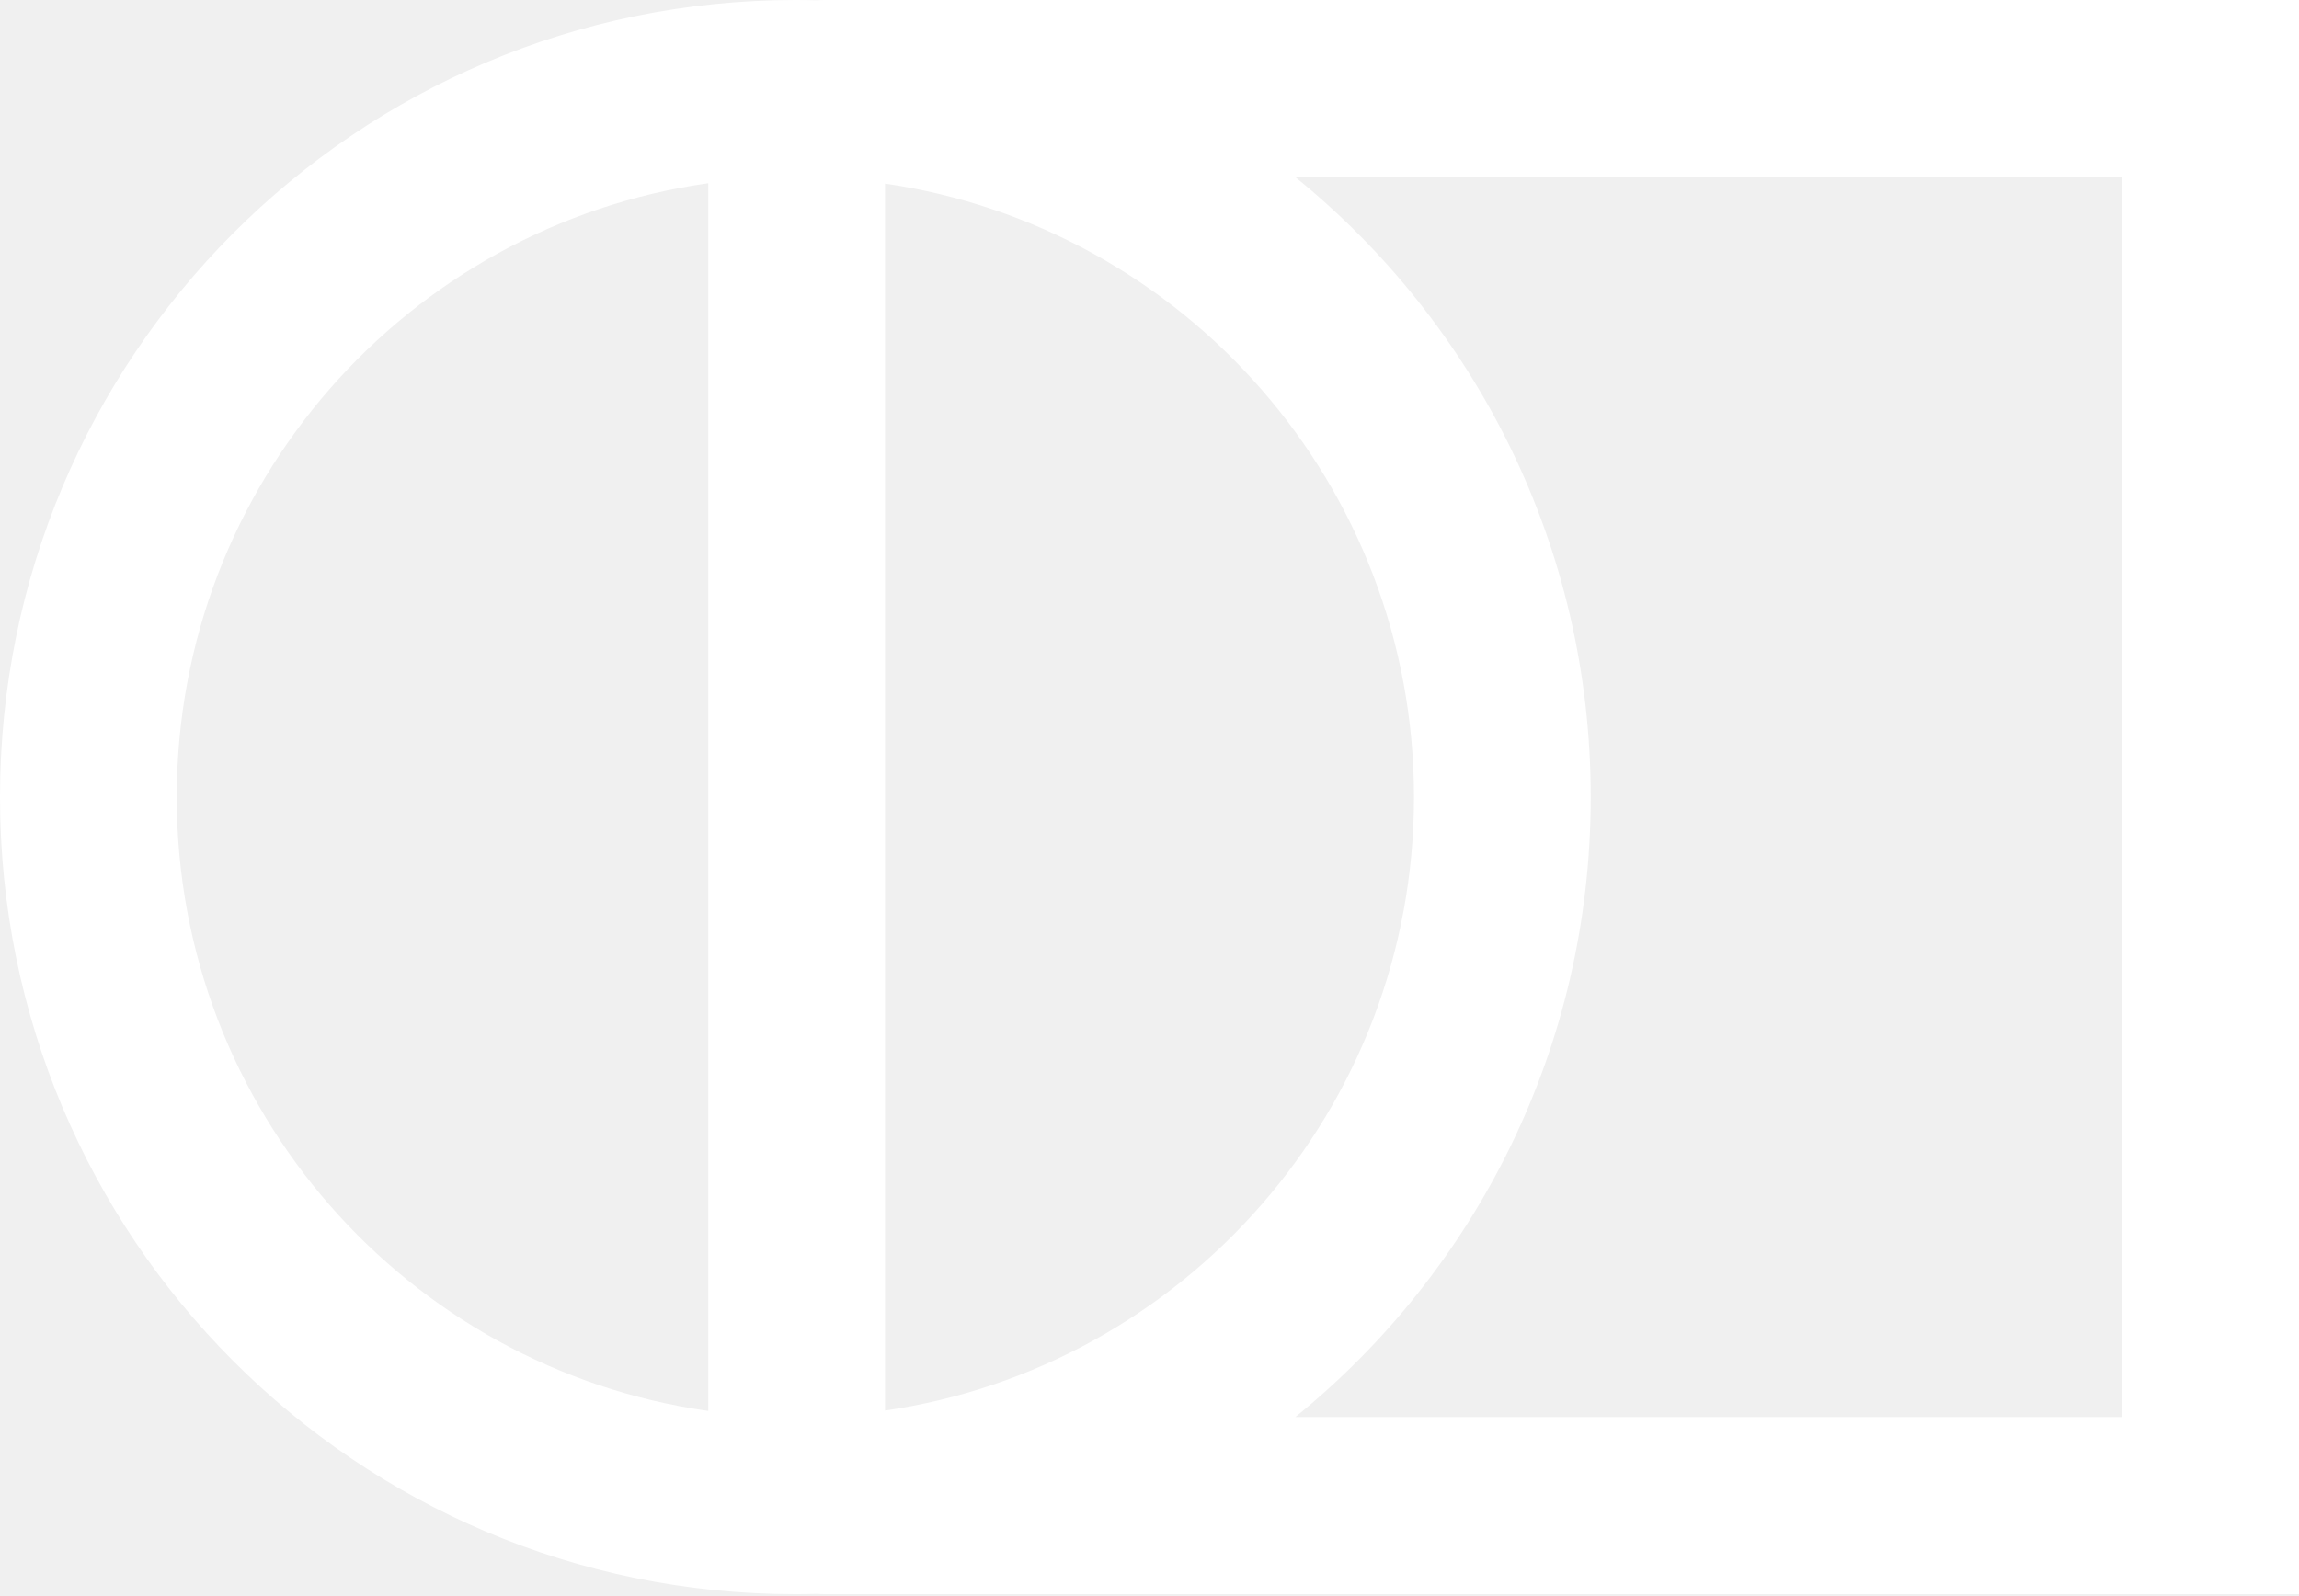
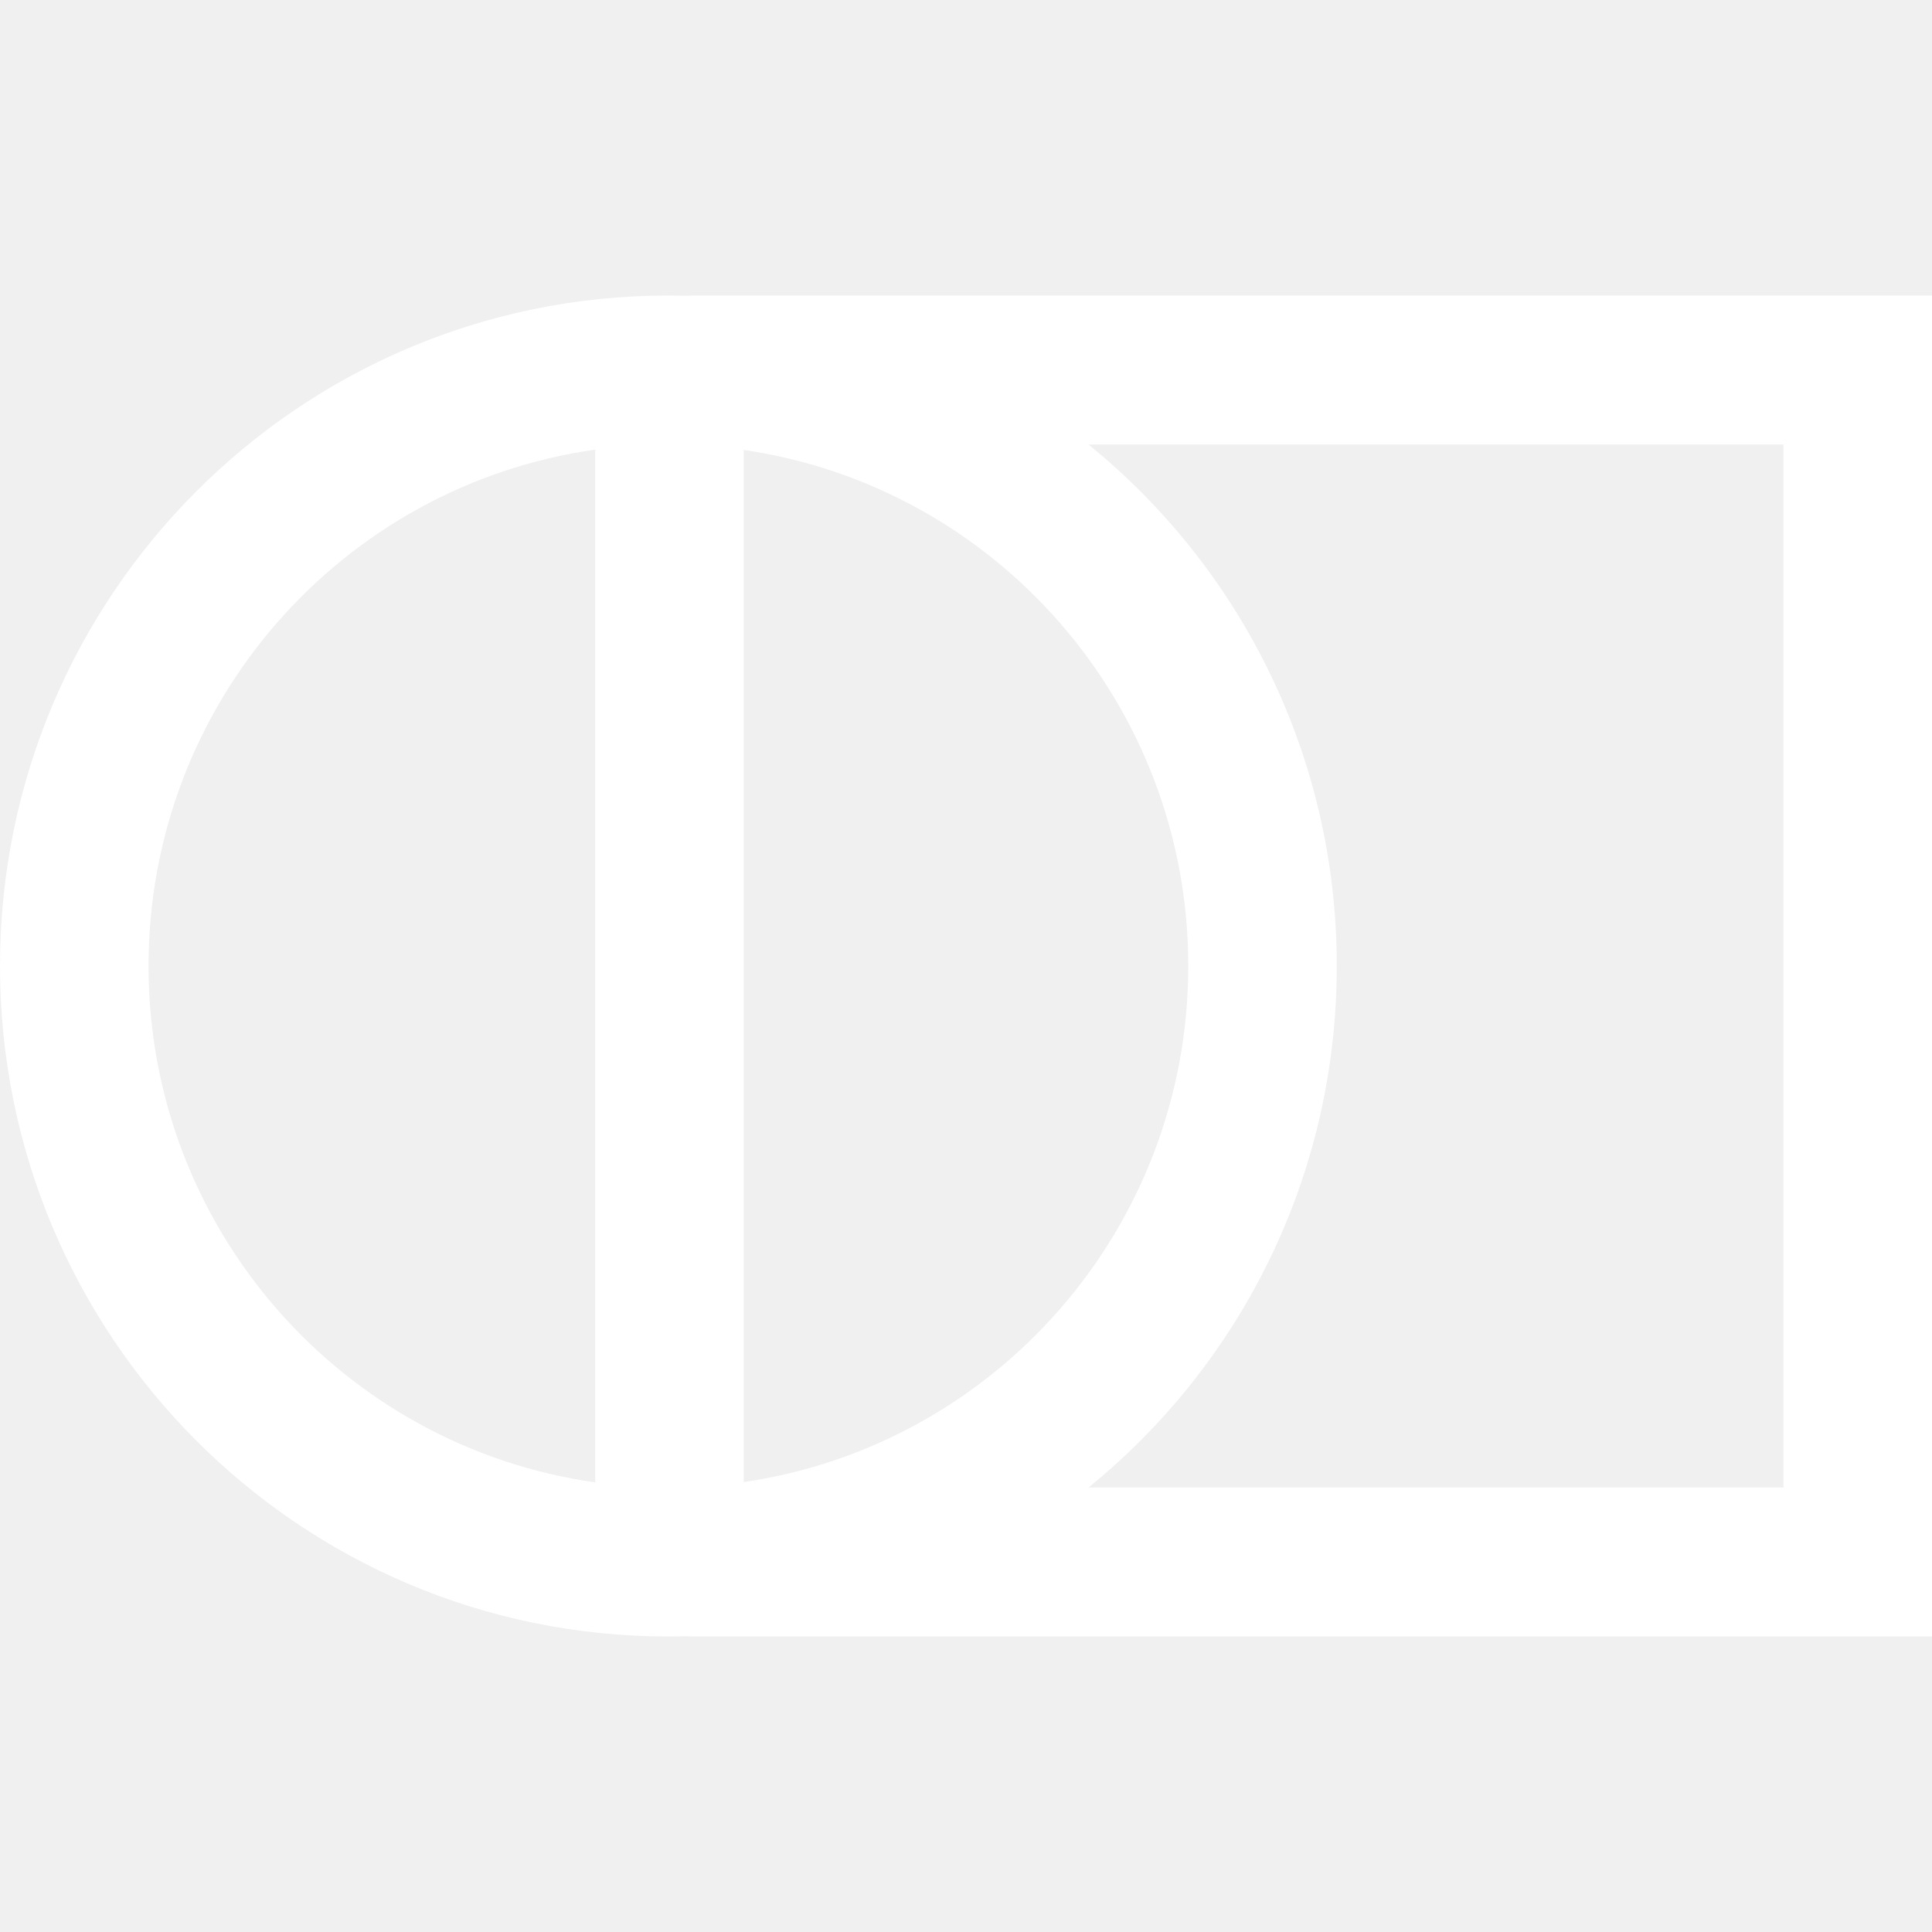
- <svg xmlns="http://www.w3.org/2000/svg" width="778px" height="540px" viewBox="0 0 778 540" version="1.1">
-   <g id="Page-1" stroke="none" stroke-width="1" fill="none" fill-rule="evenodd">
-     <path d="M299.499,62.146 L299.499,477.477 C400.737,462.742 478.501,375.38 478.501,269.811 C478.501,164.243 400.737,76.881 299.499,62.146 Z M276.396,539.527 C273.991,539.591 271.577,539.623 269.157,539.623 C120.506,539.623 0,418.824 0,269.811 C0,120.799 120.506,0 269.157,0 C271.577,0 273.991,0.032 276.396,0.096 C277.31,0.032 278.233,0 279.163,0 L778,0 L778,539.623 L279.163,539.623 C278.233,539.623 277.31,539.591 276.396,539.527 Z M239.687,477.602 L239.687,62.021 C138.023,76.379 59.813,163.94 59.813,269.811 C59.813,375.683 138.023,463.244 239.687,477.602 Z M438.346,59.958 L718.187,59.958 L718.187,479.665 L438.346,479.665 C499.325,430.201 538.313,354.57 538.313,269.811 C538.313,185.053 499.325,109.422 438.346,59.958 Z" id="Shape" fill="#FFFFFF" />
+ <svg xmlns="http://www.w3.org/2000/svg" width="778px" height="778px" viewBox="0 0 778 778" version="1.1">
+   <g id="Graphic" stroke="none" fill="none" fill-rule="nonzero">
+     <path d="M778,119 L778,659 L279.163,659 C278.233,659 277.31,658.968 276.396,658.904 C273.991,658.968 271.577,659 269.157,659 C120.506,659 0,538.117 0,389 C0,239.883 120.506,119 269.157,119 C271.577,119 273.991,119.032 276.396,119.096 C277.31,119.032 278.233,119 279.163,119 L778,119 Z M718.187,179 L438.346,179 C499.325,228.498 538.313,304.182 538.313,389 C538.313,473.818 499.325,549.502 438.346,599 L718.187,599 L718.187,179 Z M239.687,181.064 C138.023,195.432 59.813,283.055 59.813,389 C59.813,494.945 138.023,582.568 239.687,596.936 Z M299.499,181.189 L299.499,596.811 C400.737,582.065 478.501,494.642 478.501,389 C478.501,283.358 400.737,195.935 299.499,181.189 Z" id="Combined-Shape" fill="#FFFFFF" />
  </g>
</svg>
